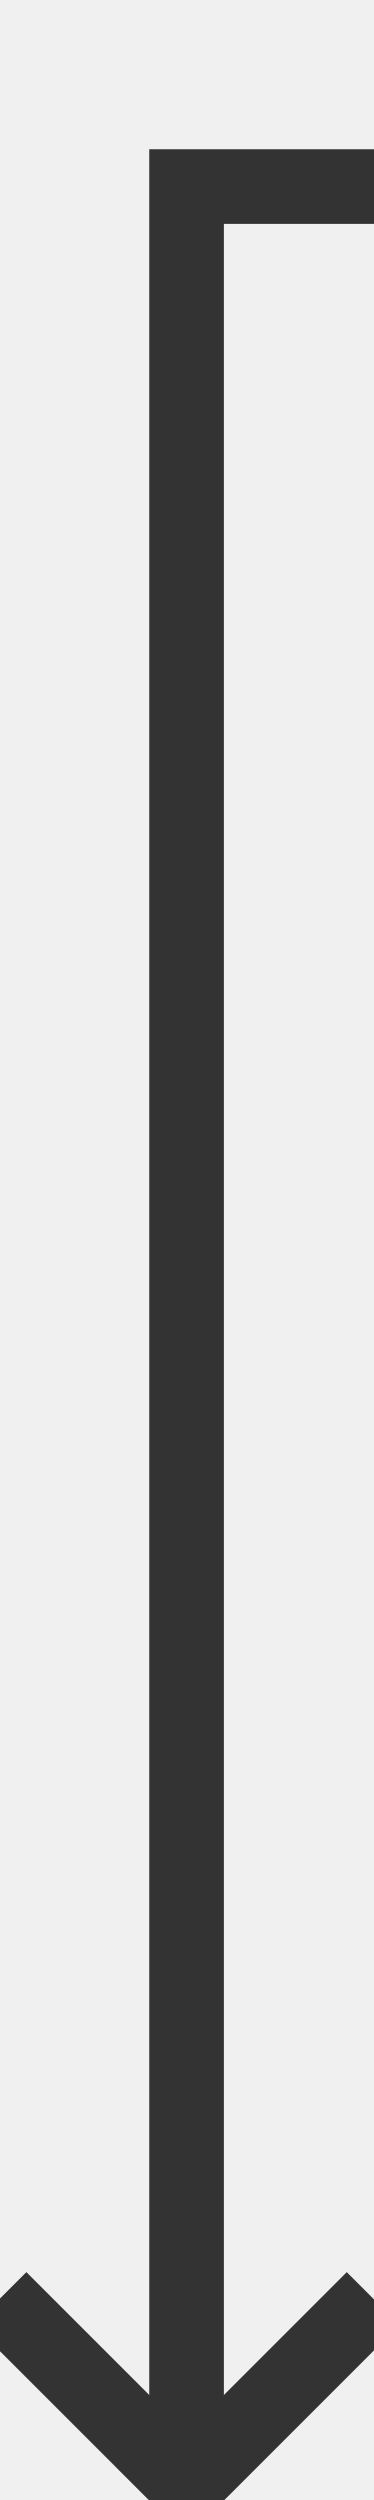
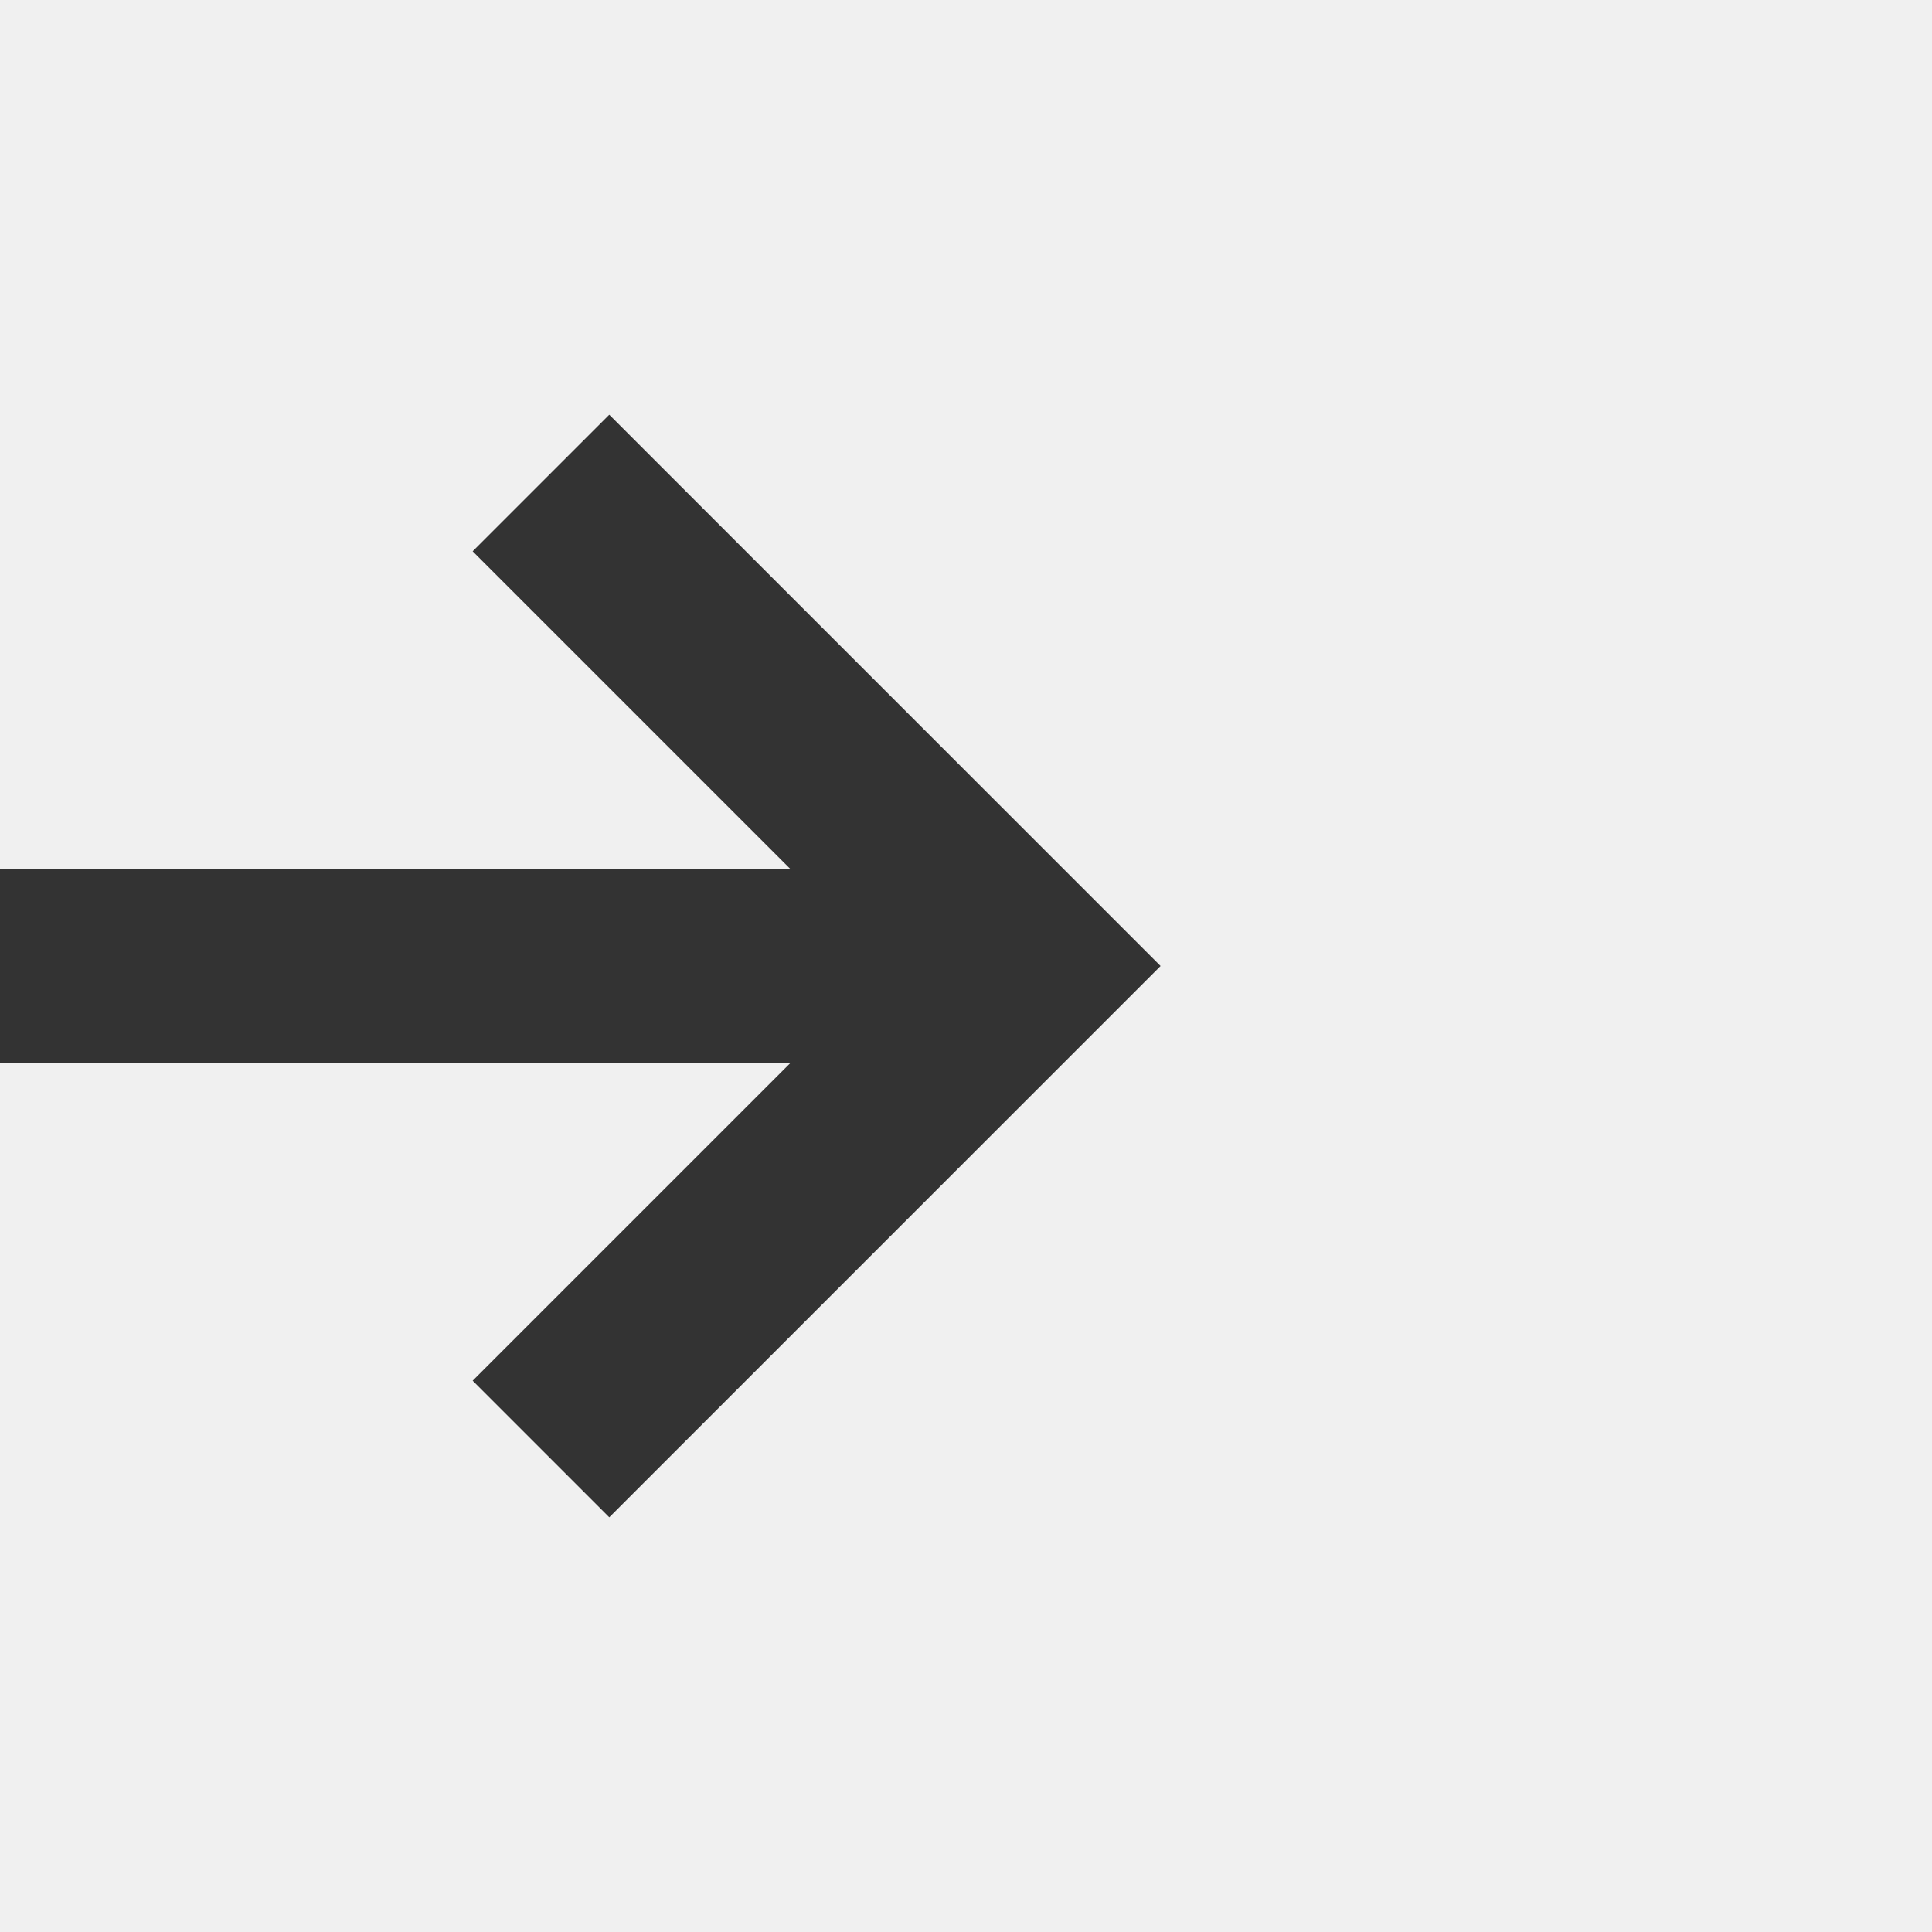
- <svg xmlns="http://www.w3.org/2000/svg" version="1.1" width="10px" height="67px" preserveAspectRatio="xMidYMin meet" viewBox="1028 588  8 67">
-   <path d="M 1286 593  L 1032 593  L 1032 654  " stroke-width="2" stroke="#333333" fill="none" />
-   <path d="M 1036.293 648.893  L 1032 653.186  L 1027.707 648.893  L 1026.293 650.307  L 1031.293 655.307  L 1032 656.014  L 1032.707 655.307  L 1037.707 650.307  L 1036.293 648.893  Z " fill-rule="nonzero" fill="#333333" stroke="none" />
+ <svg xmlns="http://www.w3.org/2000/svg" version="1.1" width="20px" height="20px" preserveAspectRatio="xMinYMid meet" viewBox="1495 159  20 18">
+   <defs>
+     <mask fill="white" id="clip266">
+       <path d="M 1451.5 155  L 1480.5 155  L 1480.5 180  L 1451.5 180  Z M 1425 155  L 1517 155  L 1517 180  L 1425 180  Z " fill-rule="evenodd" />
+     </mask>
+   </defs>
+   <path d="M 1451.5 168  L 1425 168  M 1480.5 168  L 1505 168  " stroke-width="2" stroke="#333333" fill="none" />
+   <path d="M 1499.893 163.707  L 1504.186 168  L 1499.893 172.293  L 1501.307 173.707  L 1506.307 168.707  L 1507.014 168  L 1506.307 167.293  L 1501.307 162.293  L 1499.893 163.707  Z " fill-rule="nonzero" fill="#333333" stroke="none" mask="url(#clip266)" />
</svg>
